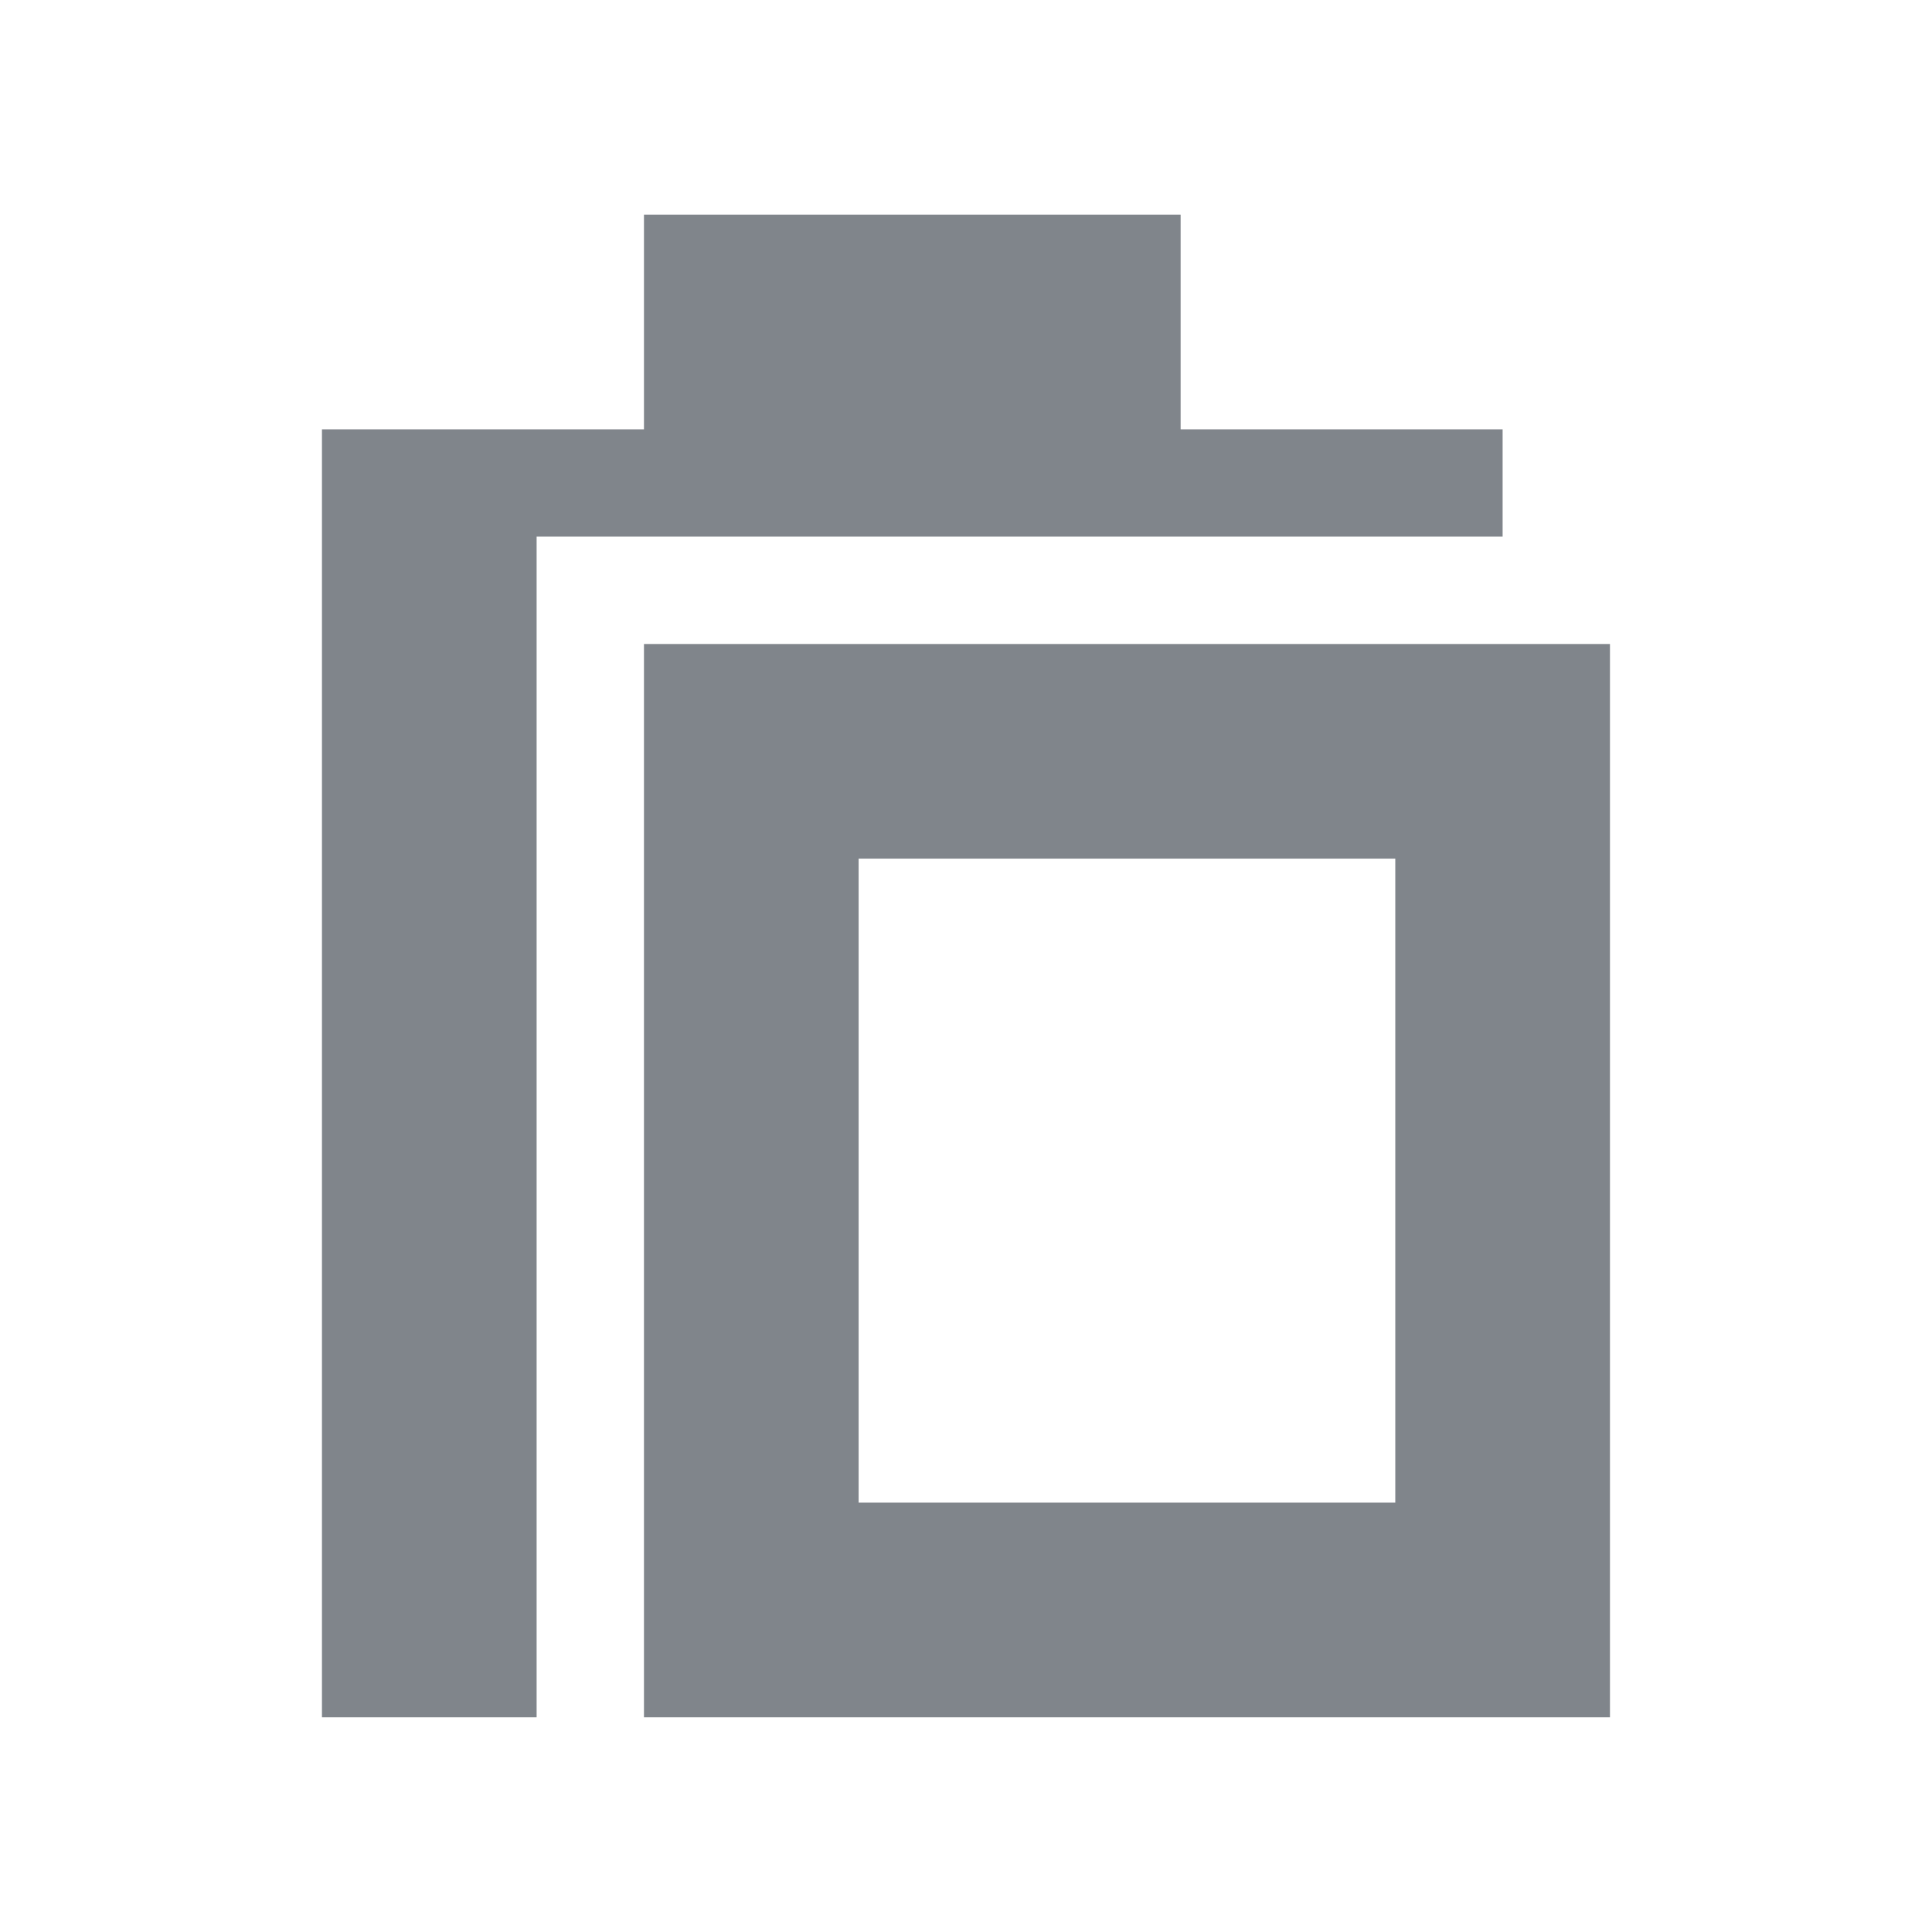
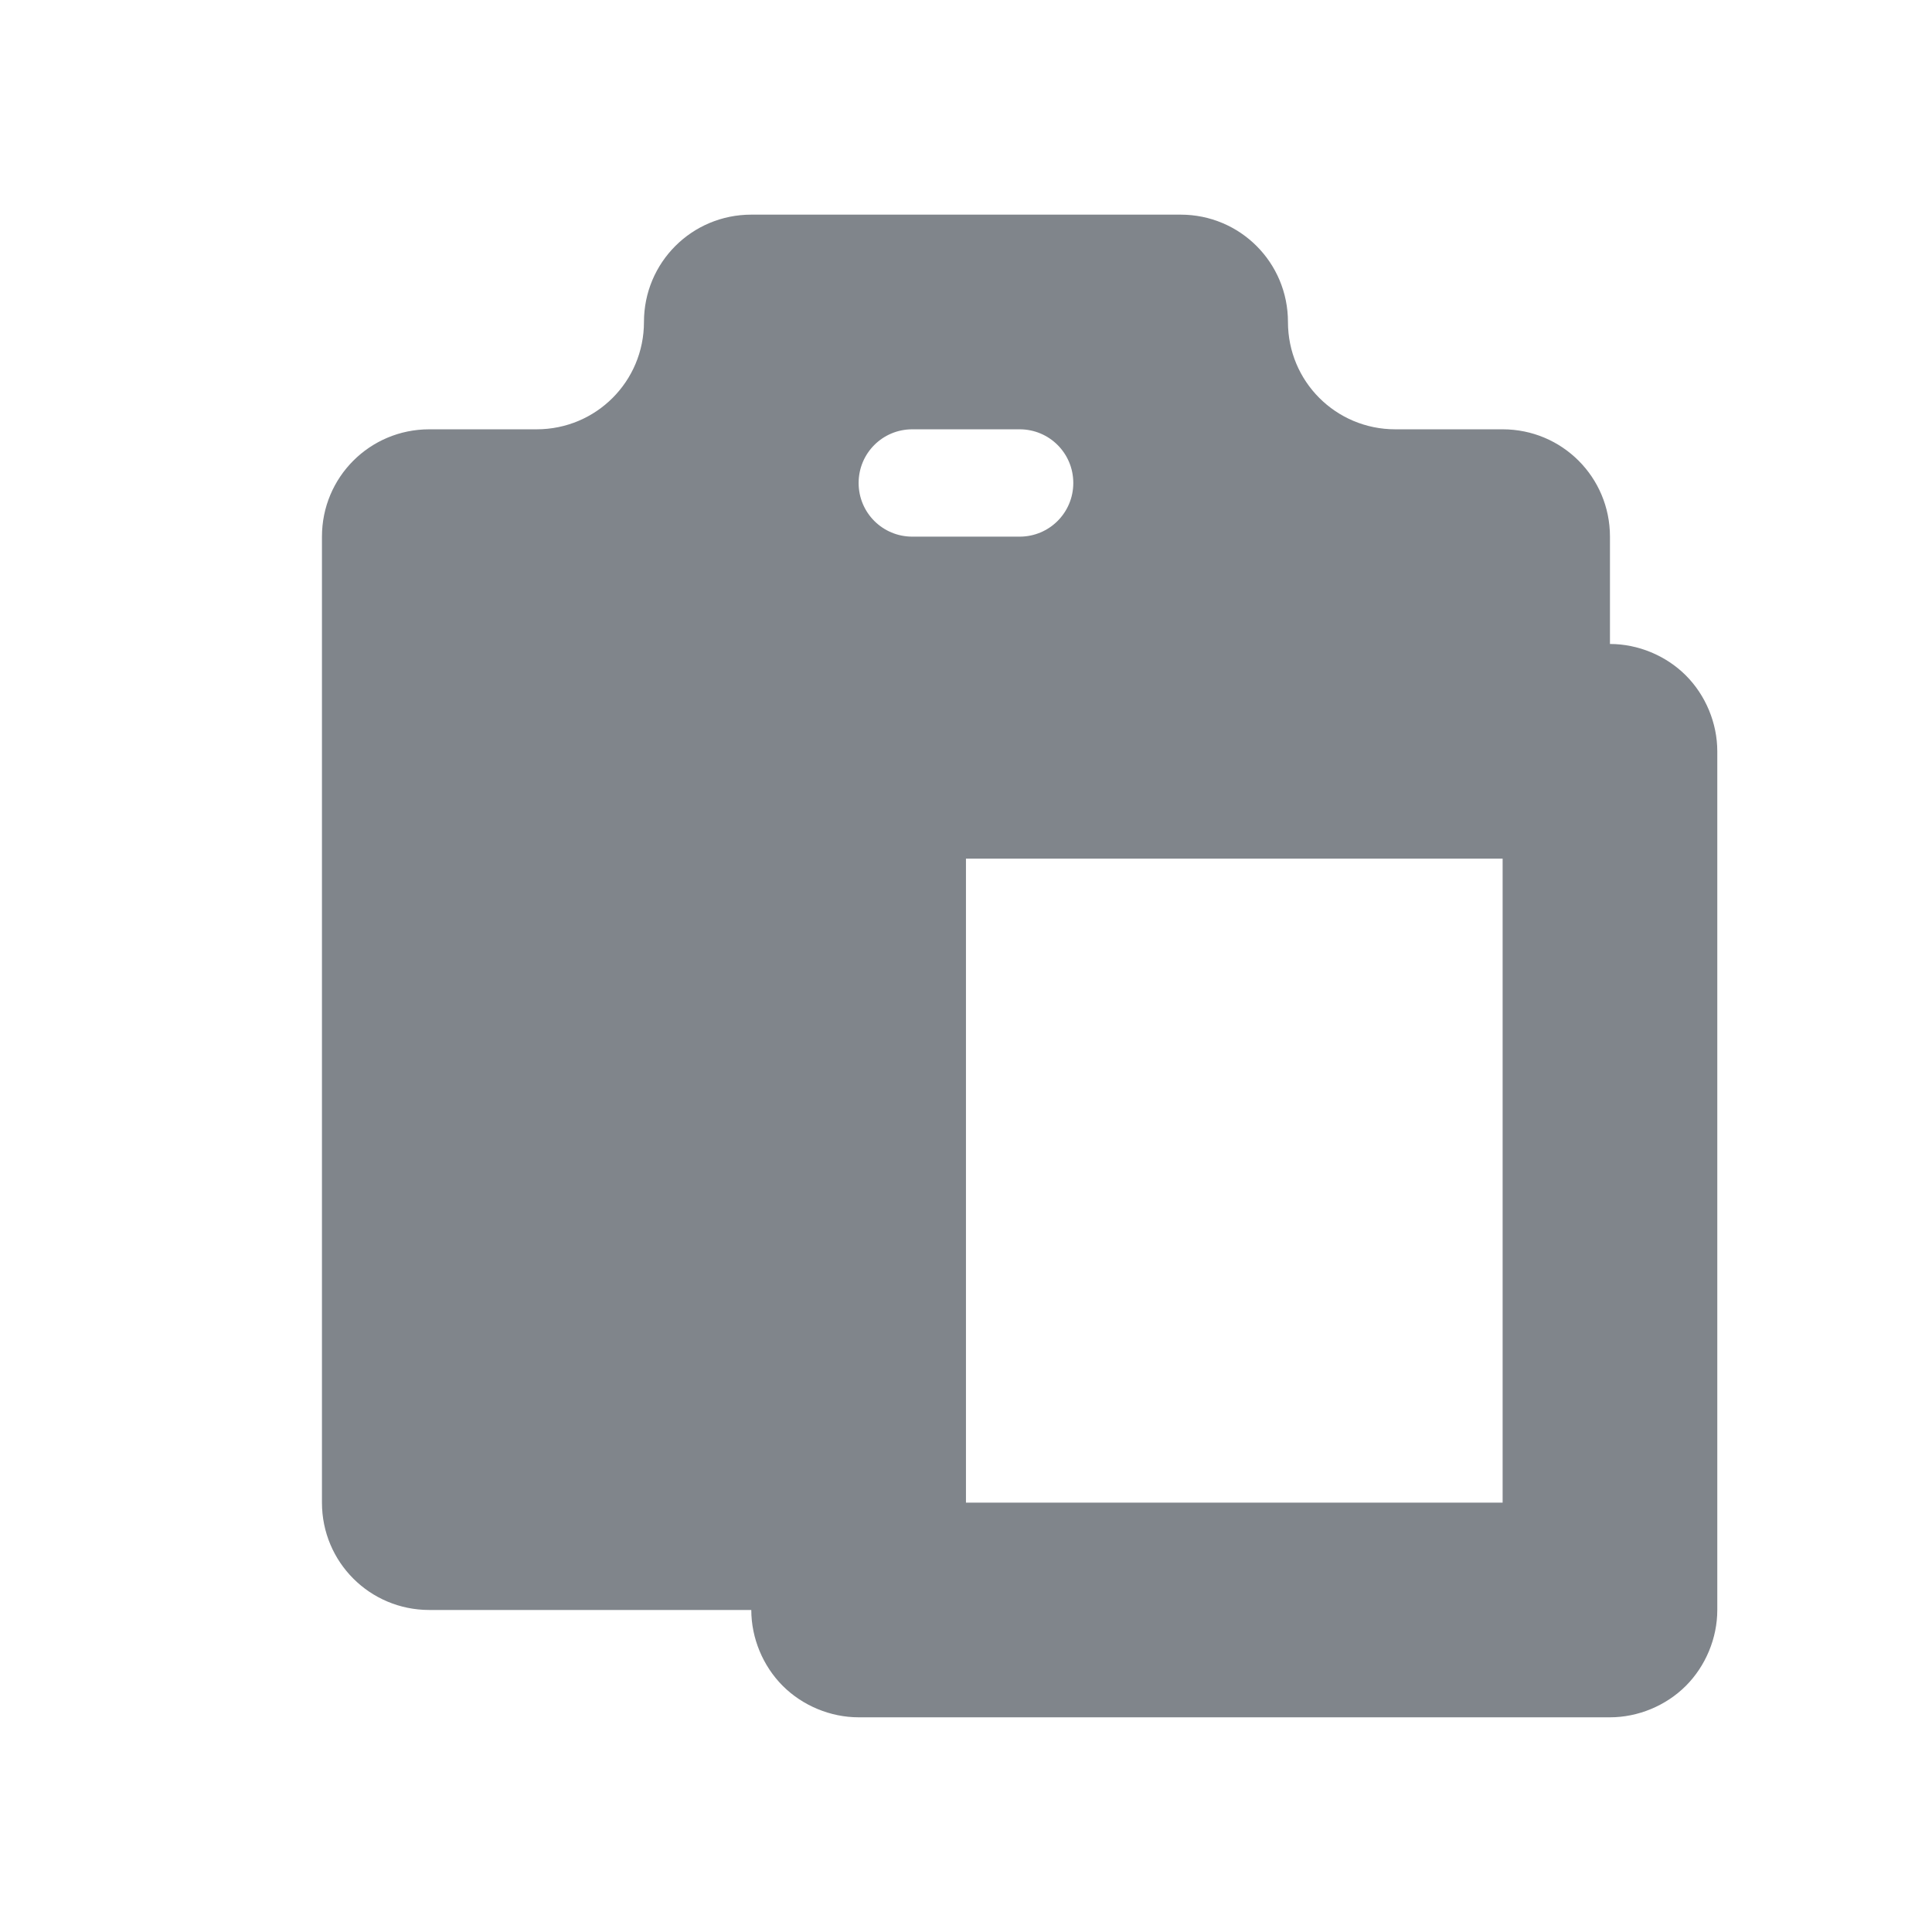
<svg xmlns="http://www.w3.org/2000/svg" width="18" height="18" id="svg13094" version="1.1">
  <defs id="defs13096" />
-   <g transform="translate(9384.308,-4846.199)" id="layer1">
-     <path id="path2994" d="m -9379.308,4847.199 0,2 -3,0 0,12 2,0 0,-11 9,1e-4 0,-1 -3,0 0,-2 z m 0,4 0,10 9,0 0,-10 z m 2,2 5,0 0,6 -5,0 z" style="font-size:medium;font-style:normal;font-variant:normal;font-weight:normal;font-stretch:normal;text-indent:0;text-align:start;text-decoration:none;line-height:normal;letter-spacing:normal;word-spacing:normal;text-transform:none;direction:ltr;block-progression:tb;writing-mode:lr-tb;text-anchor:start;baseline-shift:baseline;color:#000000;fill:#434a54;fill-opacity:0.675;stroke:none;stroke-width:57.893;marker:none;visibility:visible;display:inline;overflow:visible;enable-background:accumulate;font-family:Sans;-inkscape-font-specification:Sans" transform="translate(1,1)" />
+   <g transform="translate(9384.308,-4844.199)" id="layer1">
+     <path d="m -9377.308,4846.199 c -0.554,0 -1,0.446 -1,1 0,0.554 -0.446,1 -1,1 l -1,0 c -0.554,0 -1,0.446 -1,1 l 0,9 c 0,0.554 0.446,1 1,1 l 3,0 c 0,0.262 0.108,0.522 0.293,0.707 0.185,0.185 0.445,0.293 0.707,0.293 l 7,0 c 0.262,0 0.522,-0.108 0.707,-0.293 0.185,-0.185 0.293,-0.445 0.293,-0.707 l 0,-8 c 0,-0.262 -0.108,-0.522 -0.293,-0.707 -0.185,-0.185 -0.445,-0.293 -0.707,-0.293 l 0,0 0,-1 c 0,-0.554 -0.446,-1 -1,-1 l -1,0 c -0.554,0 -1,-0.446 -1,-1 0,-0.554 -0.446,-1 -1,-1 z m 1.5,2 1,0 c 0.277,0 0.5,0.223 0.5,0.5 0,0.277 -0.223,0.5 -0.5,0.5 l -1,0 c -0.277,0 -0.5,-0.223 -0.5,-0.5 0,-0.277 0.223,-0.5 0.5,-0.5 z m 0.5,4 5,0 0,6 -5,0 z" id="path3807" style="color:#000000;fill:#434a54;fill-opacity:0.675;fill-rule:nonzero;stroke:none;stroke-width:57.893;marker:none;visibility:visible;display:inline;overflow:visible;enable-background:accumulate" class="ColorScheme-Text" />
  </g>
</svg>
